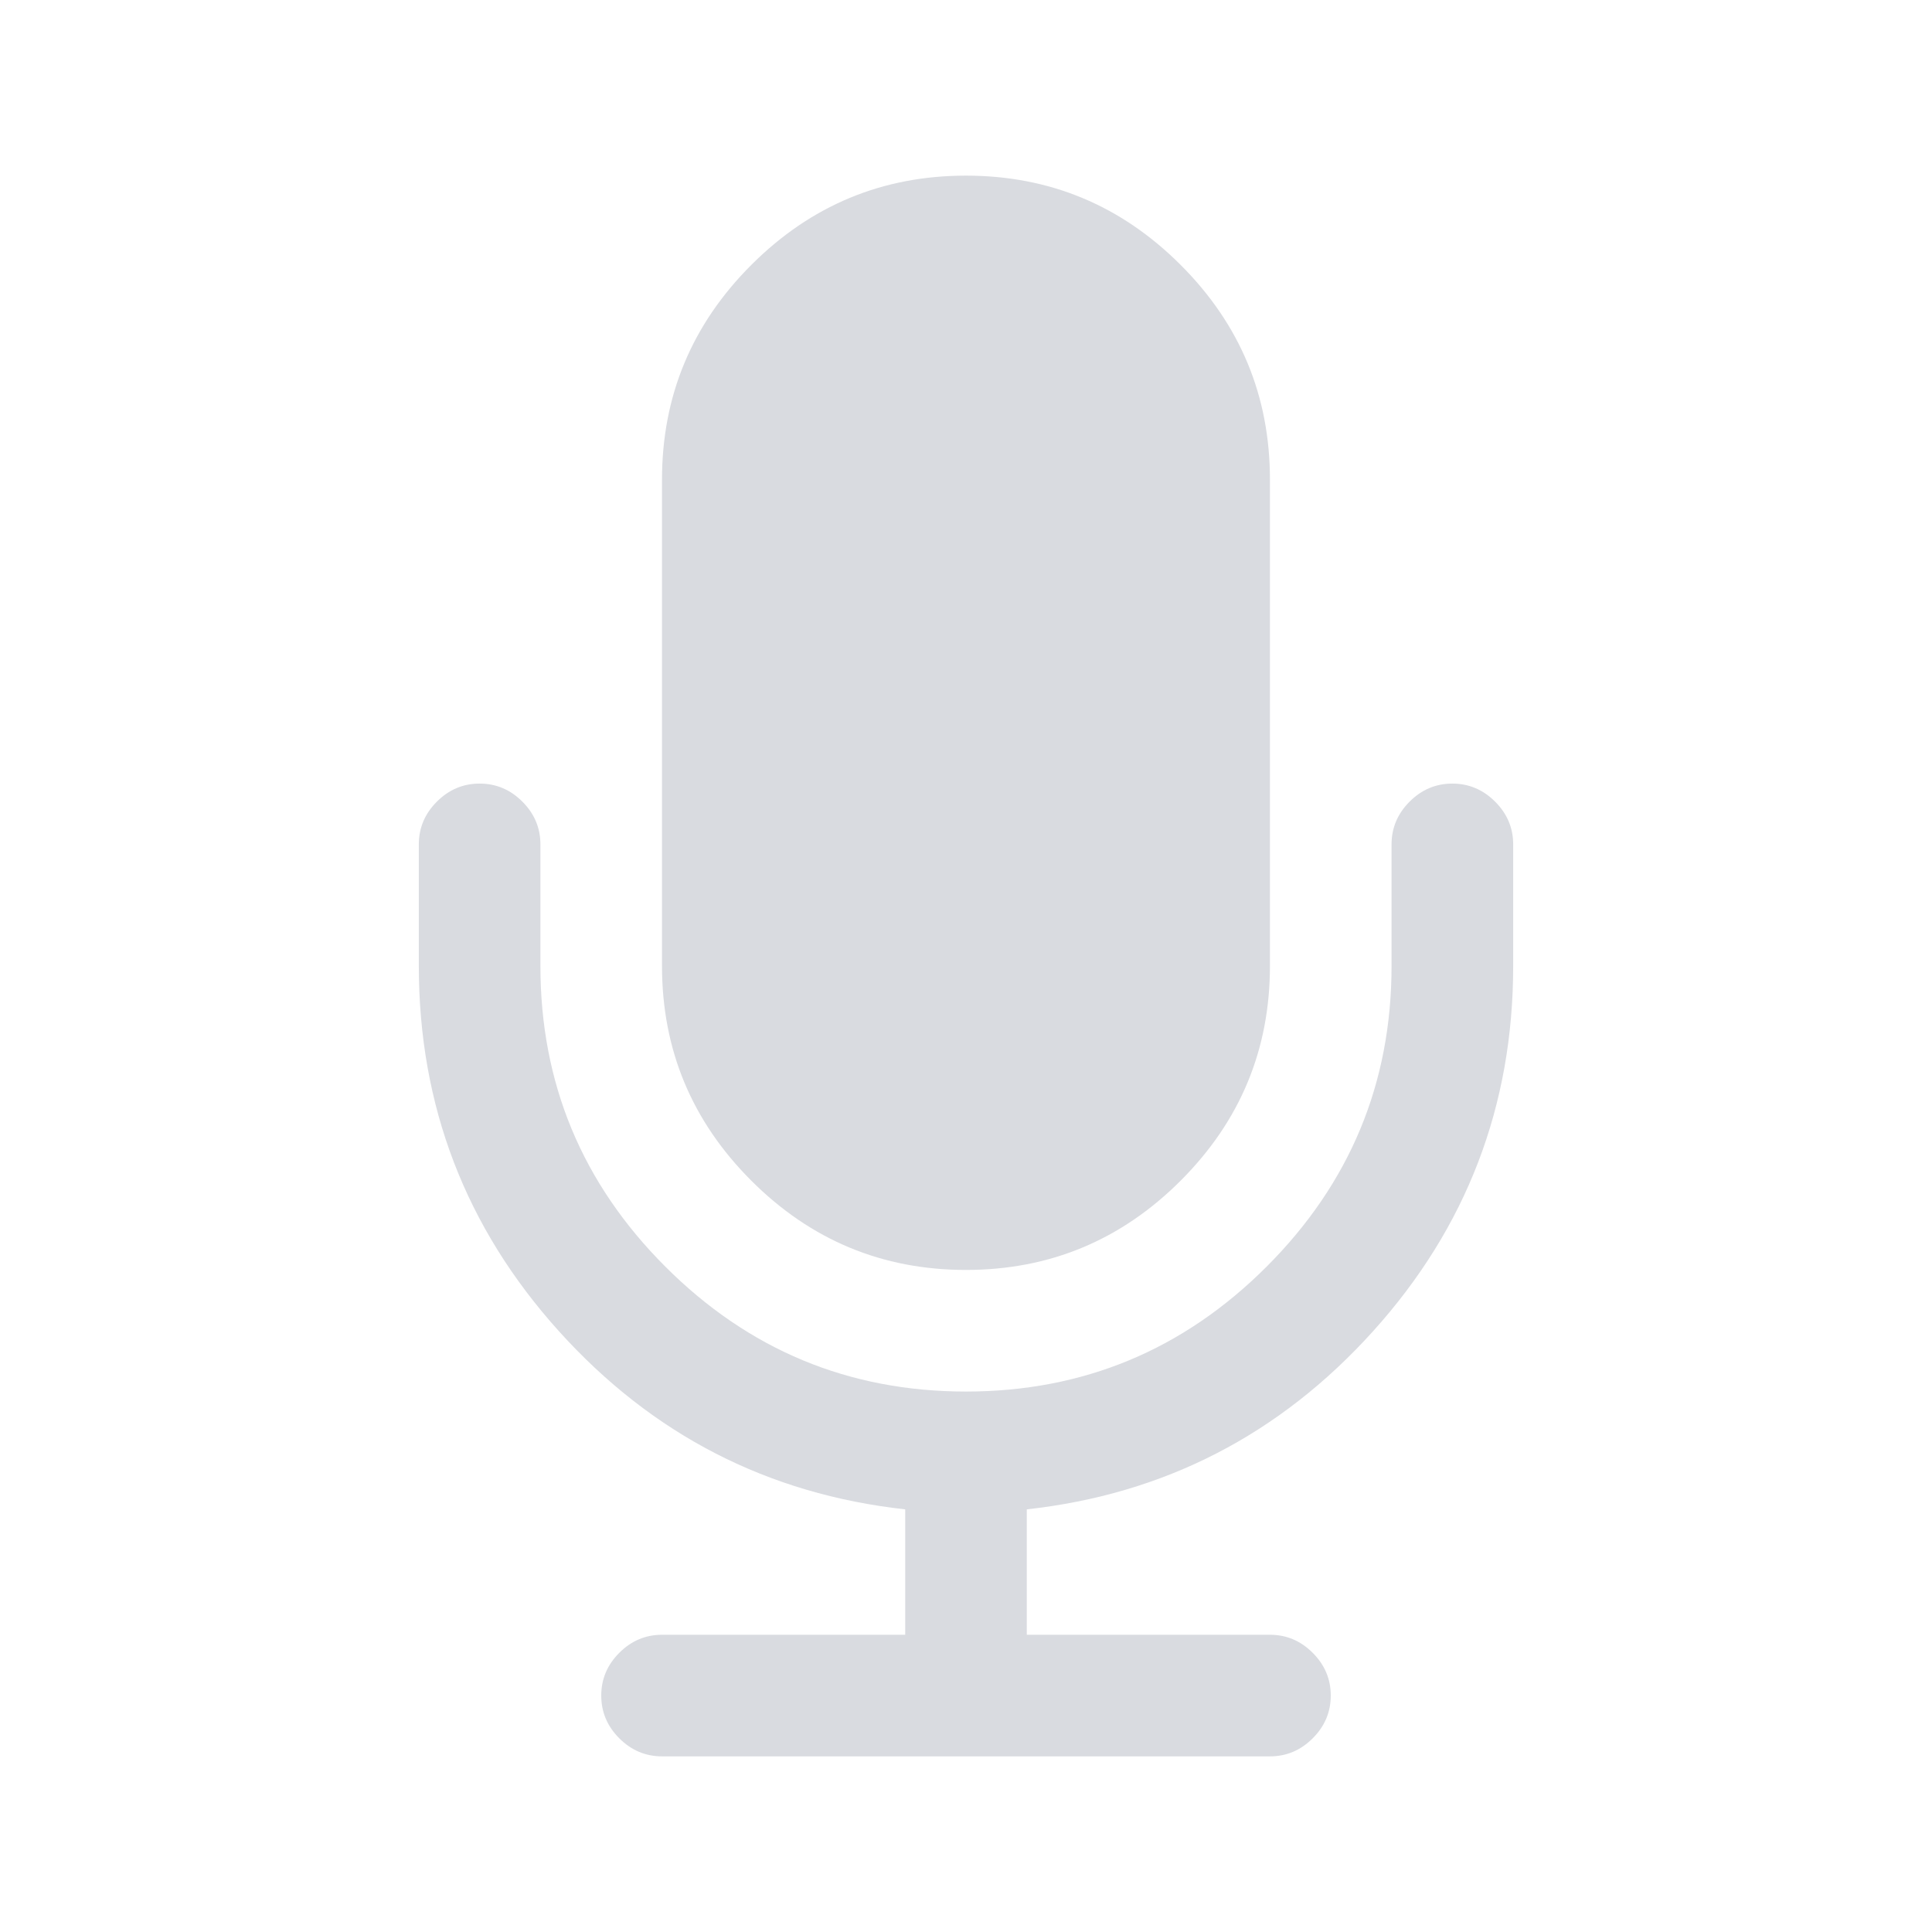
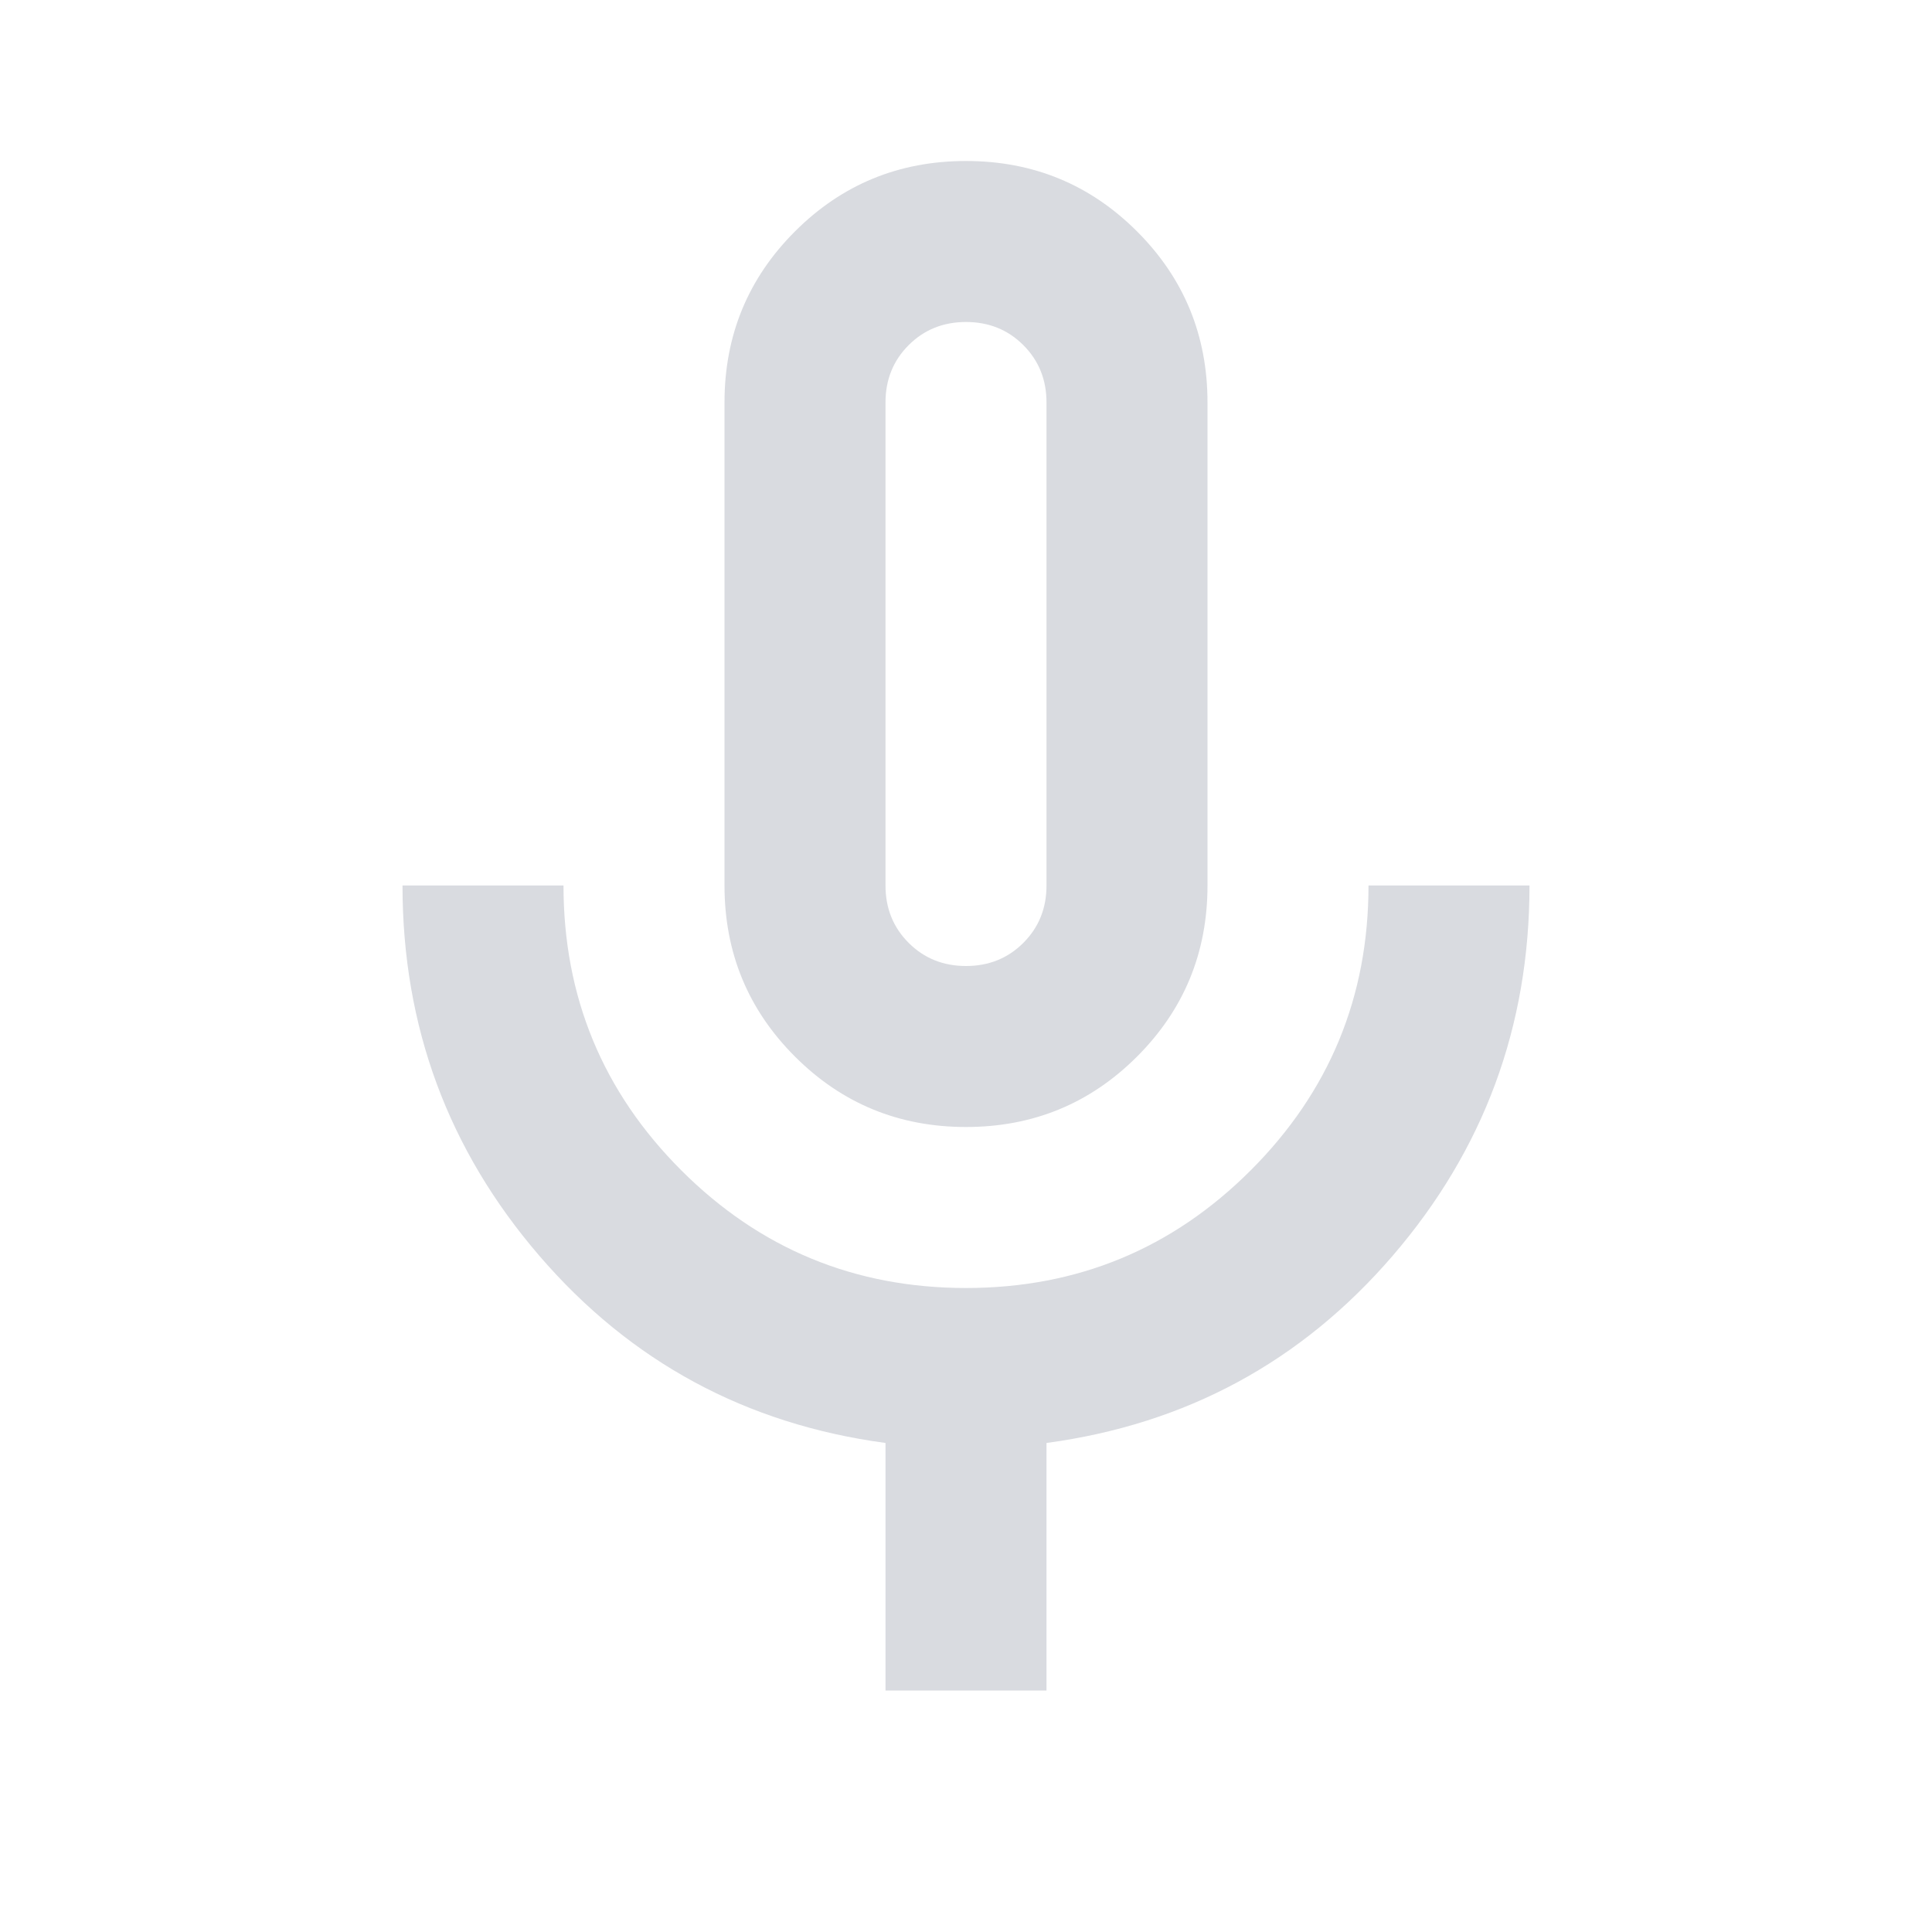
- <svg xmlns="http://www.w3.org/2000/svg" viewBox="0 0 22 22" id="svg2" version="1.1">
-   <defs id="defs4">
-     <clipPath id="clipPath6">
-       <path d="m69.63 12.145h-.052c-22.727-.292-46.47 4.077-46.709 4.122-2.424.451-4.946 2.974-5.397 5.397-.044.237-4.414 23.983-4.122 46.71-.292 22.777 4.078 46.523 4.122 46.761.451 2.423 2.974 4.945 5.398 5.398.237.044 23.982 4.413 46.709 4.121 22.779.292 46.524-4.077 46.761-4.121 2.423-.452 4.946-2.976 5.398-5.399.044-.236 4.413-23.981 4.121-46.709.292-22.777-4.077-46.523-4.121-46.761-.453-2.423-2.976-4.946-5.398-5.397-.238-.045-23.984-4.414-46.71-4.122" id="path8" />
-     </clipPath>
-   </defs>
-   <g transform="matrix(0.1327669,0,0,0.1327669,4.759758,1.971588)" id="g10" style="fill:#d9dbe0">
-     <path d="m 47,94.07 c 7.17,0 13.307,-2.553 18.412,-7.657 C 70.517,81.309 73.07,75.17 73.07,68 l 0,-41.714 C 73.07,19.116 70.519,12.979 65.412,7.873 60.307,2.768 54.17,0.214 47,0.214 c -7.17,0 -13.307,2.554 -18.413,7.659 -5.106,5.105 -7.659,11.243 -7.659,18.413 l 0,41.714 c 0,7.17 2.554,13.309 7.659,18.413 C 33.692,91.517 39.83,94.07 47,94.07" id="path12" style="fill:#d9dbe0" />
-     <path d="m 92.38,53.905 c -1.03,-1.032 -2.254,-1.548 -3.666,-1.548 -1.412,0 -2.634,0.516 -3.666,1.548 -1.032,1.032 -1.548,2.254 -1.548,3.666 L 83.5,68 C 83.5,78.05 79.928,86.643 72.786,93.786 65.645,100.929 57.049,104.5 47,104.5 36.95,104.5 28.356,100.929 21.213,93.786 14.071,86.645 10.5,78.049 10.5,68 l 0,-10.429 C 10.5,56.159 9.984,54.937 8.952,53.905 7.92,52.873 6.699,52.357 5.286,52.357 c -1.413,0 -2.635,0.516 -3.667,1.548 -1.032,1.032 -1.548,2.254 -1.548,3.666 l 0,10.429 c 0,12 4.01,22.446 12.02,31.33 8.01,8.88 17.91,13.972 29.697,15.275 l 0,10.756 -20.857,0 c -1.412,0 -2.634,0.516 -3.666,1.548 -1.032,1.032 -1.548,2.254 -1.548,3.666 0,1.411 0.516,2.635 1.548,3.666 1.032,1.032 2.254,1.549 3.666,1.549 l 52.14,0 c 1.412,0 2.636,-0.517 3.666,-1.549 1.033,-1.031 1.55,-2.255 1.55,-3.666 0,-1.412 -0.517,-2.634 -1.55,-3.666 -1.03,-1.032 -2.254,-1.548 -3.666,-1.548 l -20.855,0 0,-10.756 C 64.001,113.302 73.9,108.21 81.912,99.33 89.922,90.45 93.932,80.008 93.932,68 l 0,-10.429 c 0,-1.412 -0.517,-2.633 -1.55,-3.666" id="path14" style="fill:#d9dbe0" />
-   </g>
+ <svg xmlns="http://www.w3.org/2000/svg" fill="#d9dbe0" height="24" viewBox="0 -960 960 960" width="24">
+   <path d="M395-435q-35-35-35-85v-240q0-50 35-85t85-35q50 0 85 35t35 85v240q0 50-35 85t-85 35q-50 0-85-35Zm85-205Zm-40 520v-123q-104-14-172-93t-68-184h80q0 83 58.5 141.5T480-320q83 0 141.5-58.5T680-520h80q0 105-68 184t-172 93v123h-80Zm68.5-371.5Q520-503 520-520v-240q0-17-11.5-28.5T480-800q-17 0-28.5 11.5T440-760v240q0 17 11.5 28.5T480-480q17 0 28.5-11.5Z" />
</svg>
